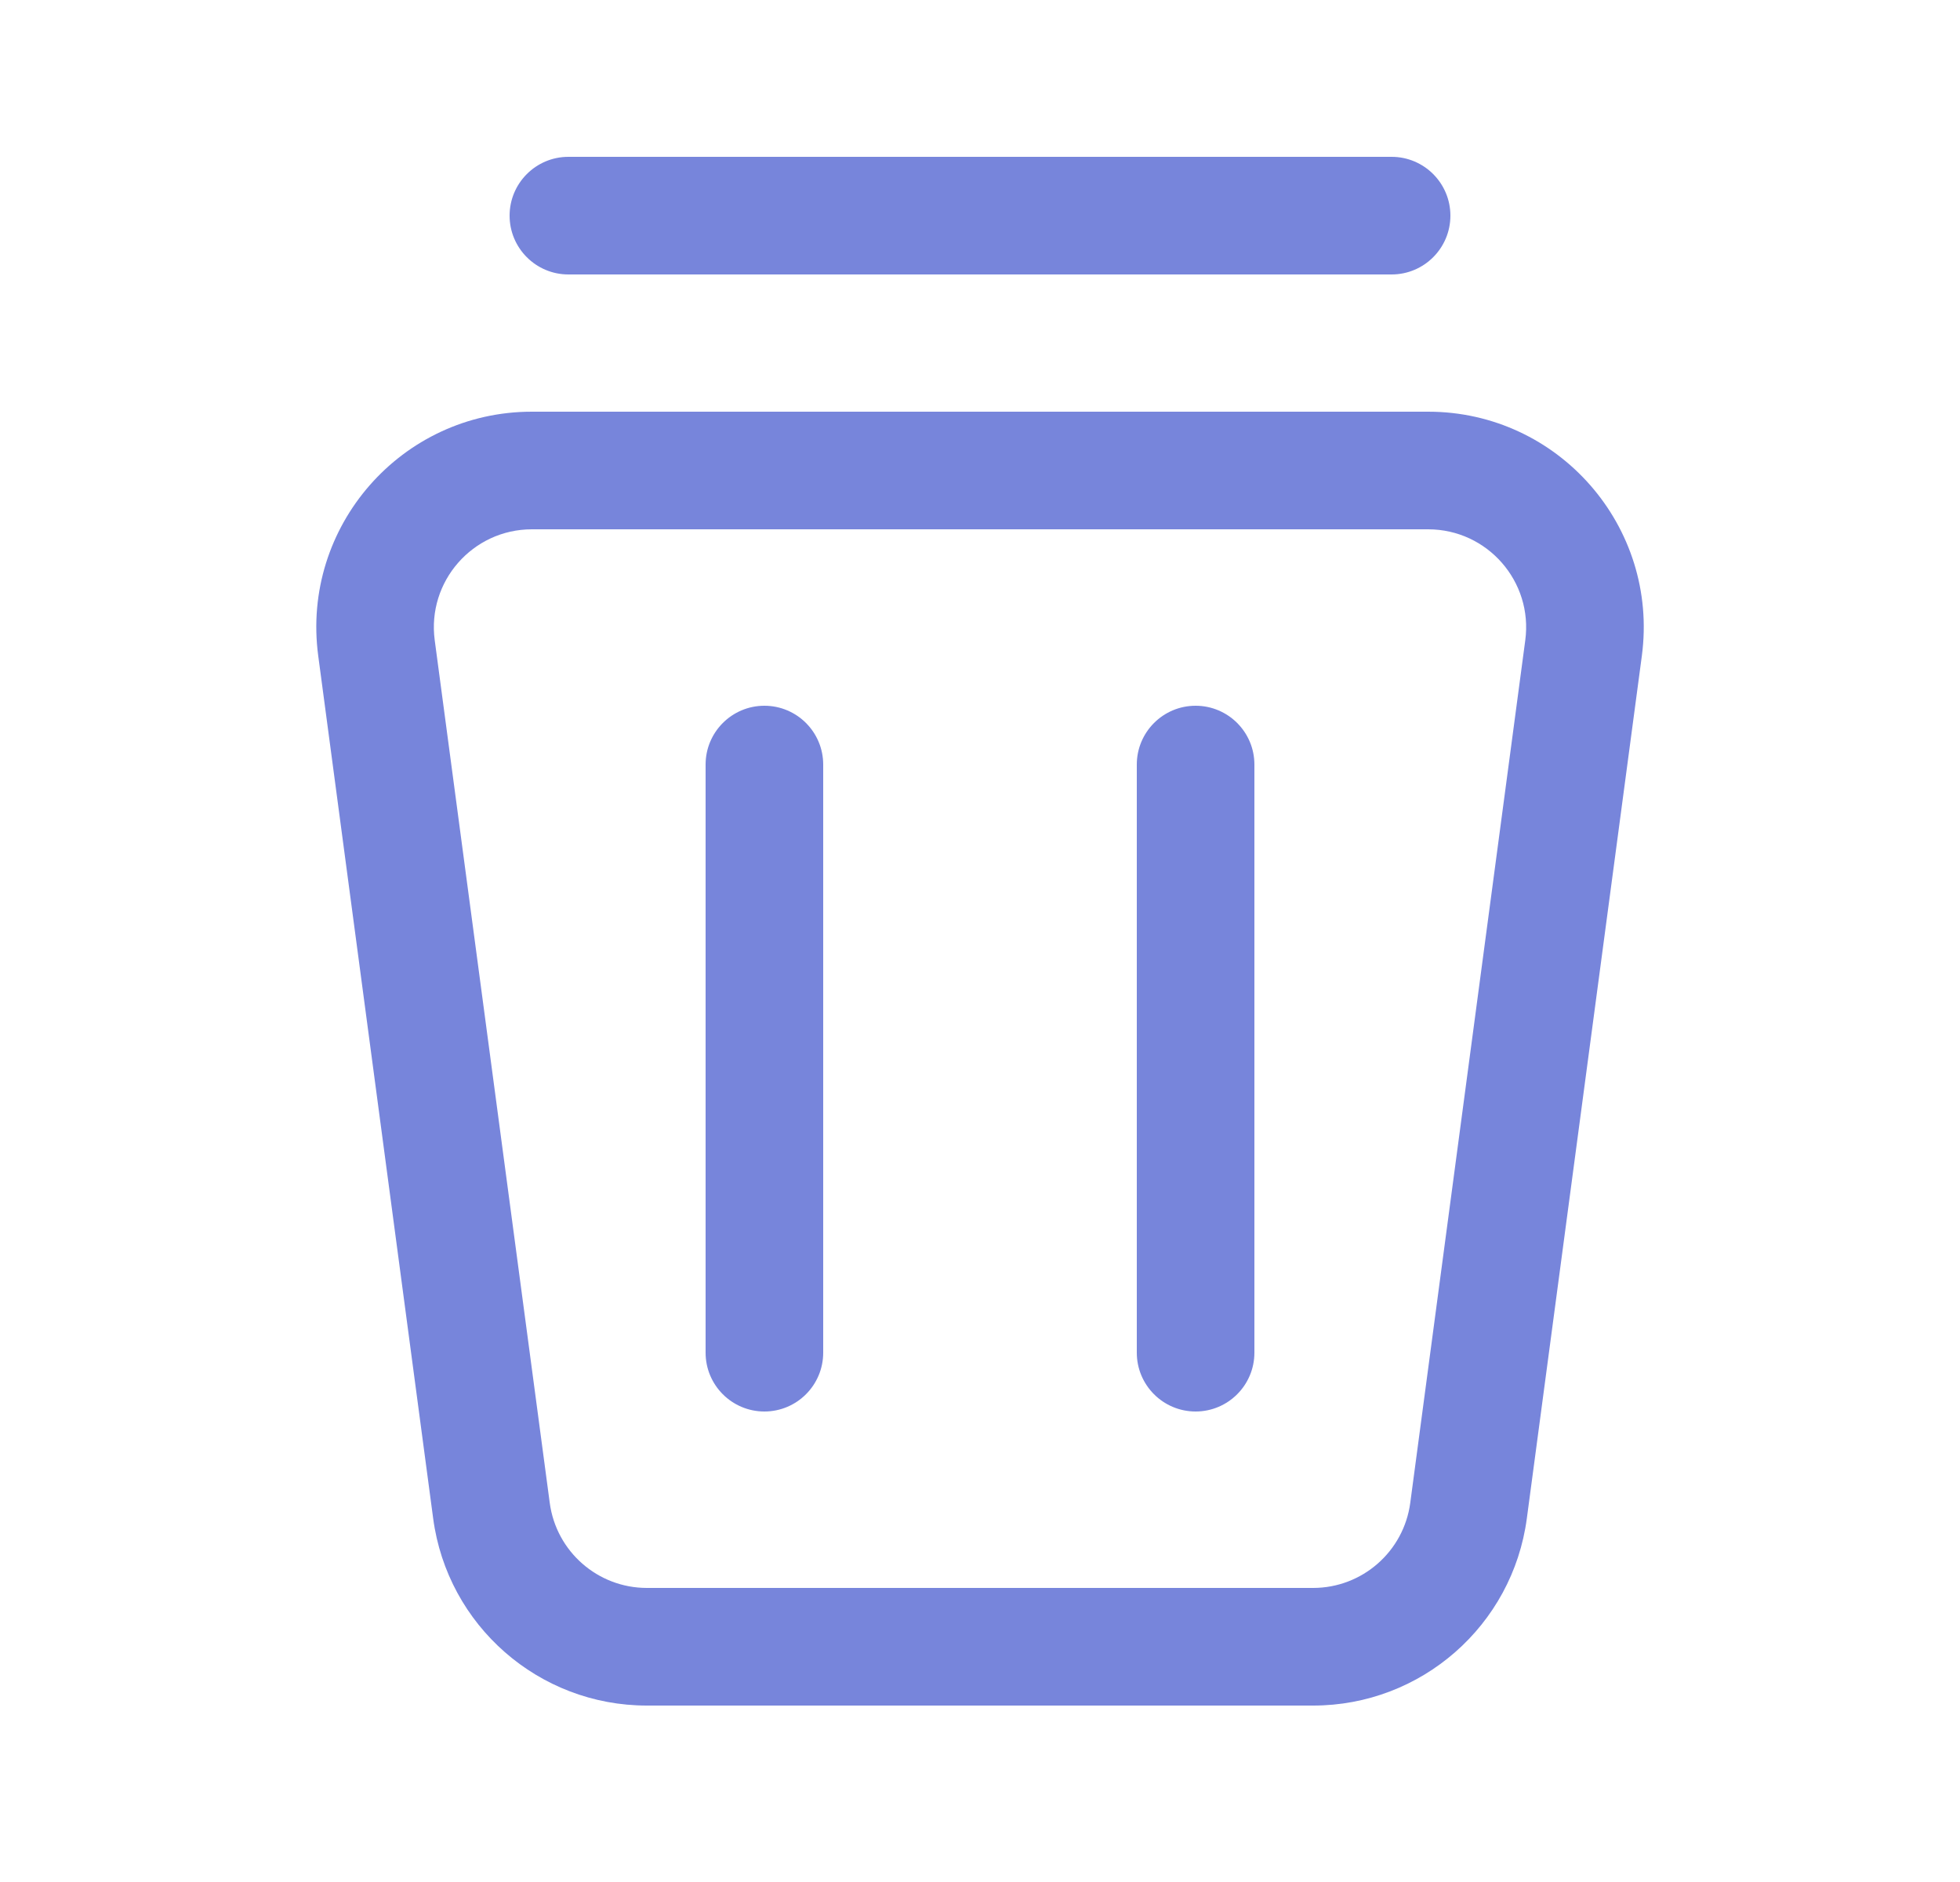
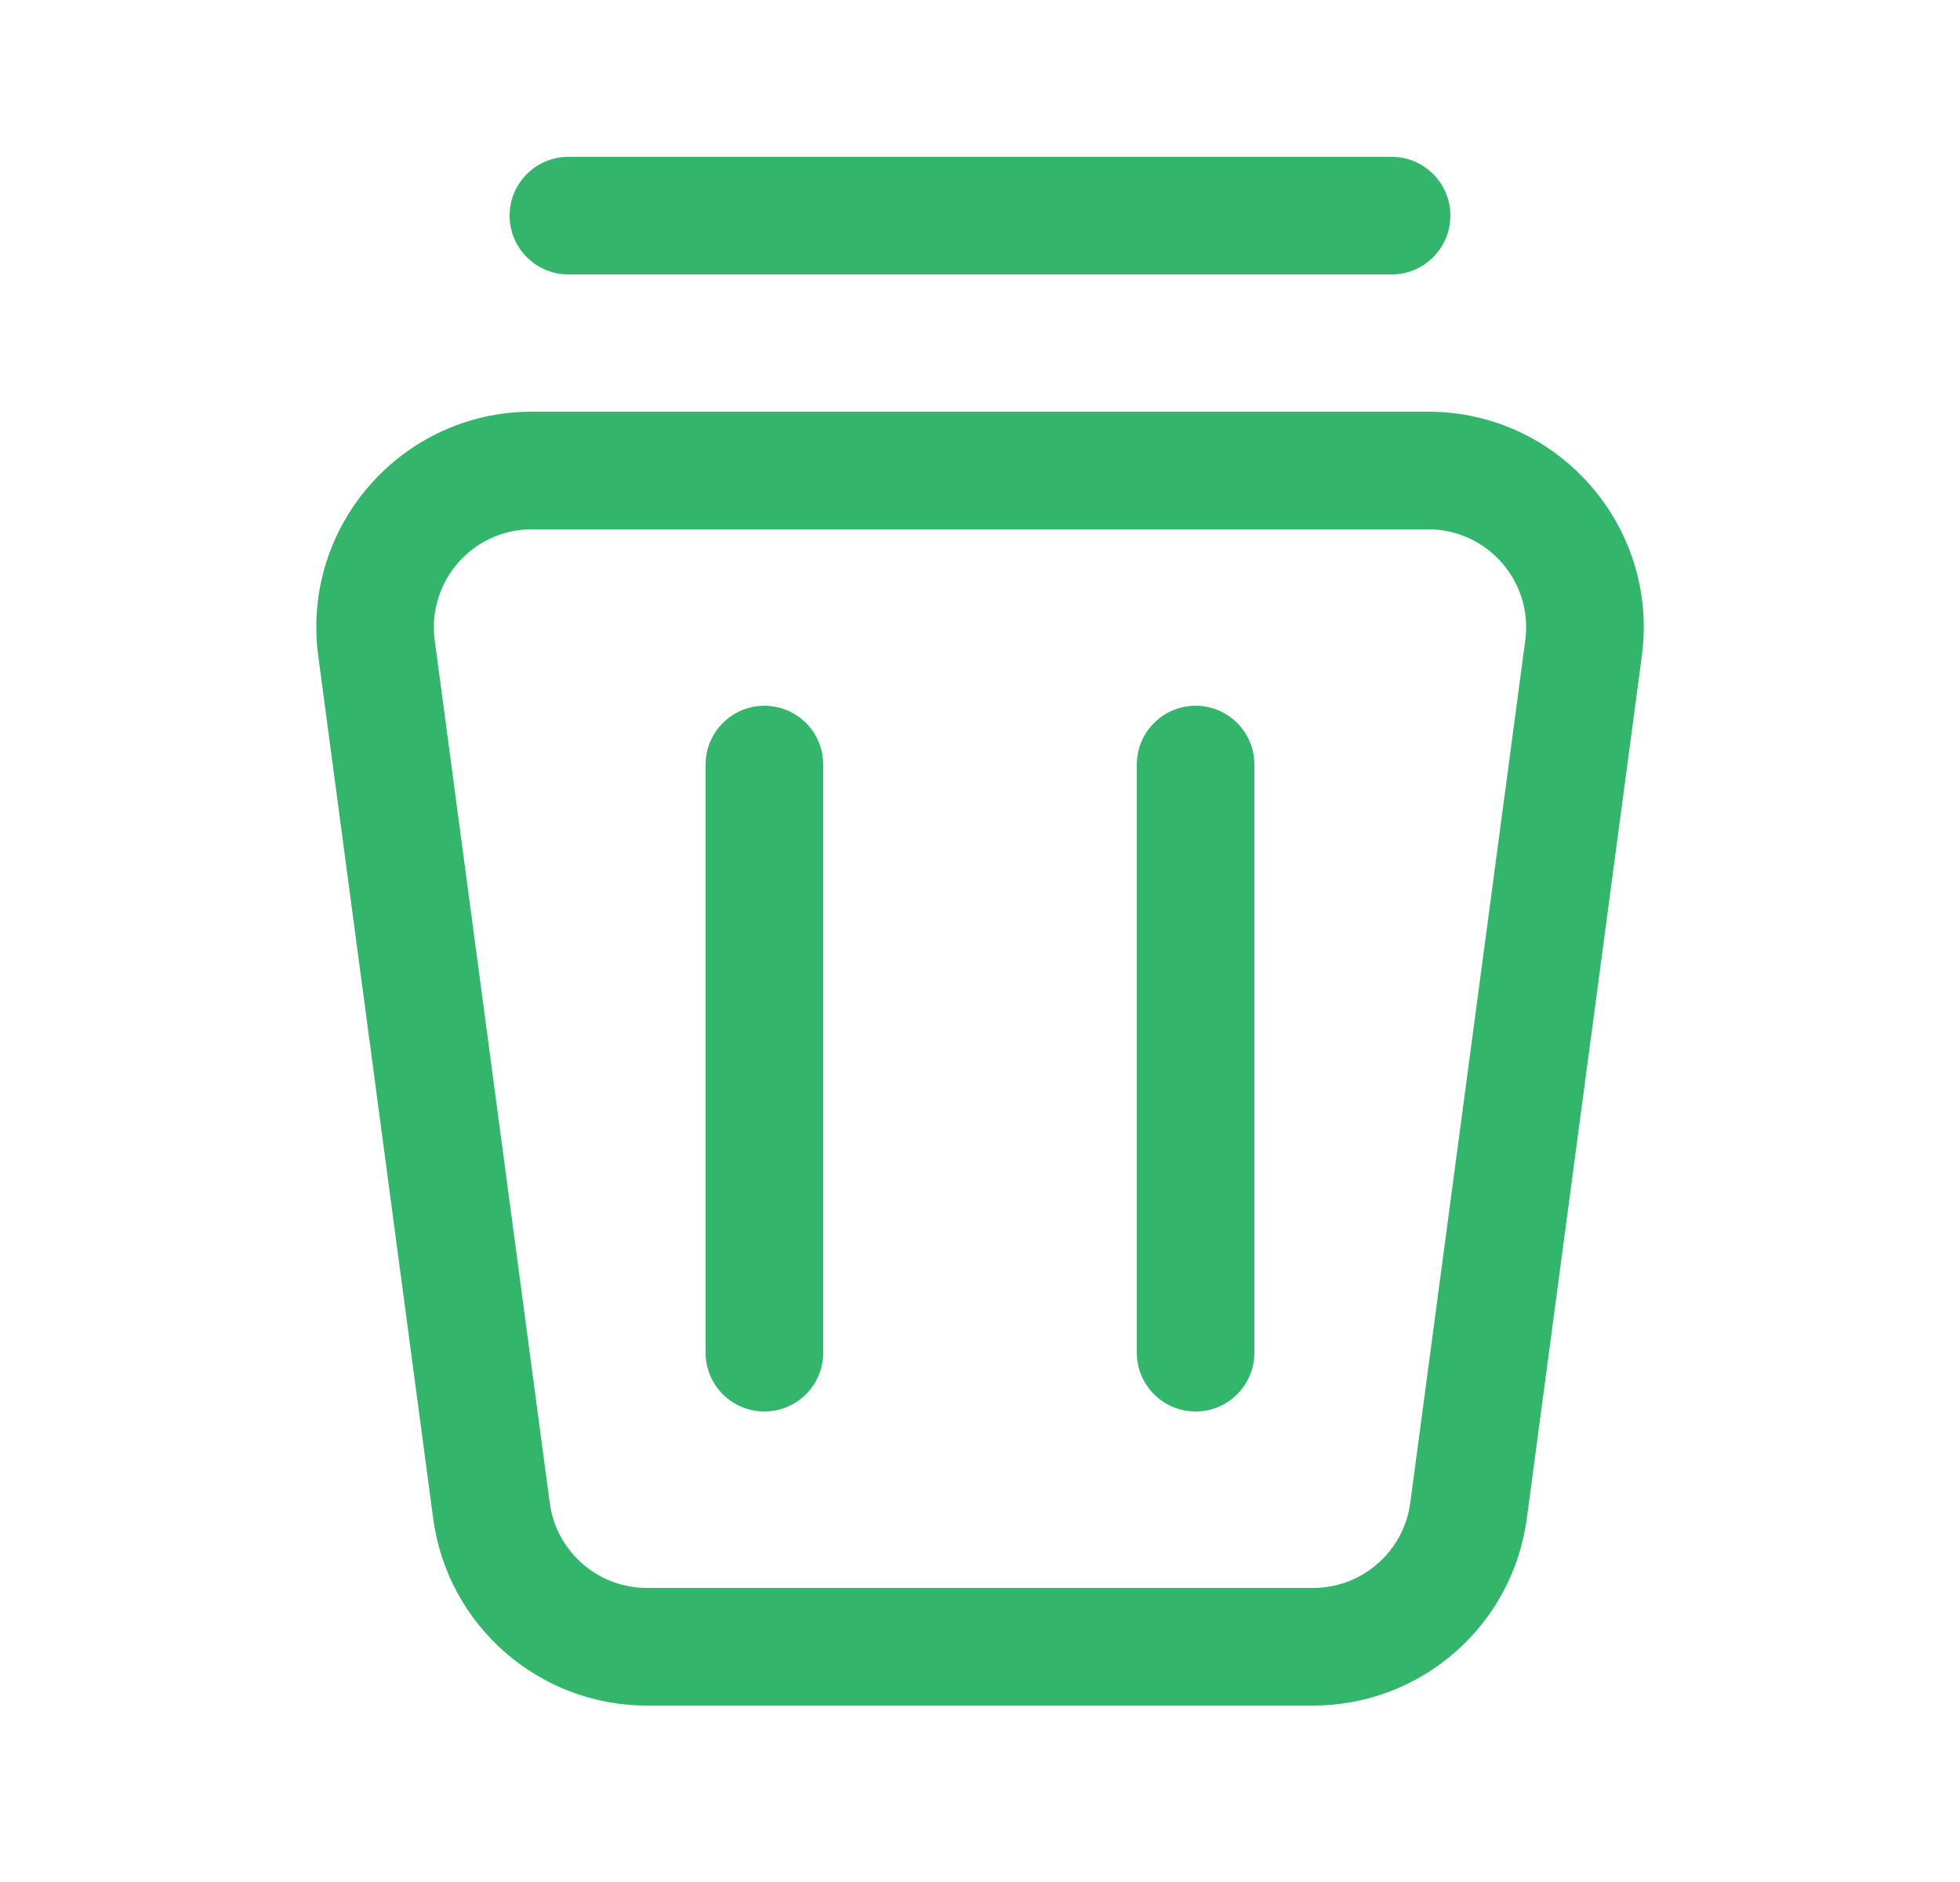
<svg xmlns="http://www.w3.org/2000/svg" width="25" height="24" viewBox="0 0 25 24" fill="none">
-   <path d="M6.5 2.75C6.5 2.336 6.836 2 7.25 2H17.75C18.164 2 18.5 2.336 18.5 2.75C18.5 3.164 18.164 3.5 17.75 3.5H7.25C6.836 3.5 6.5 3.164 6.5 2.75Z" fill="#7785DB" />
-   <path d="M9.75 18C9.336 18 9 17.664 9 17.25L9 9.75C9 9.336 9.336 9 9.75 9C10.164 9 10.5 9.336 10.5 9.75L10.5 17.25C10.5 17.664 10.164 18 9.75 18Z" fill="#7785DB" />
-   <path d="M15.25 18C14.836 18 14.5 17.664 14.5 17.25L14.5 9.75C14.5 9.336 14.836 9 15.25 9C15.664 9 16 9.336 16 9.75L16 17.25C16 17.664 15.664 18 15.25 18Z" fill="#7785DB" />
-   <path fill-rule="evenodd" clip-rule="evenodd" d="M6.784 6.75C6.028 6.75 5.445 7.416 5.545 8.165L7.012 19.165C7.095 19.786 7.625 20.25 8.251 20.25H16.749C17.375 20.25 17.905 19.786 17.988 19.165L19.455 8.165C19.555 7.416 18.972 6.75 18.216 6.75H6.784ZM4.059 8.363C3.839 6.715 5.121 5.25 6.784 5.25H18.216C19.879 5.25 21.161 6.715 20.942 8.363L19.475 19.363C19.293 20.73 18.127 21.75 16.749 21.75H8.251C6.873 21.75 5.707 20.73 5.525 19.363L4.059 8.363Z" fill="#7785DB" />
+   <path d="M6.5 2.75C6.5 2.336 6.836 2 7.25 2H17.75C18.164 2 18.5 2.336 18.5 2.75C18.5 3.164 18.164 3.5 17.75 3.5H7.25C6.836 3.5 6.5 3.164 6.5 2.75Z" fill="#33b66c" />
+   <path d="M9.75 18C9.336 18 9 17.664 9 17.25L9 9.75C9 9.336 9.336 9 9.75 9C10.164 9 10.5 9.336 10.5 9.75L10.5 17.25C10.5 17.664 10.164 18 9.75 18Z" fill="#33b66c" />
+   <path d="M15.25 18C14.836 18 14.5 17.664 14.5 17.25L14.5 9.75C14.5 9.336 14.836 9 15.25 9C15.664 9 16 9.336 16 9.75L16 17.25C16 17.664 15.664 18 15.25 18Z" fill="#33b66c" />
+   <path fill-rule="evenodd" clip-rule="evenodd" d="M6.784 6.75C6.028 6.75 5.445 7.416 5.545 8.165L7.012 19.165C7.095 19.786 7.625 20.25 8.251 20.25H16.749C17.375 20.25 17.905 19.786 17.988 19.165L19.455 8.165C19.555 7.416 18.972 6.75 18.216 6.75H6.784ZM4.059 8.363C3.839 6.715 5.121 5.25 6.784 5.25H18.216C19.879 5.25 21.161 6.715 20.942 8.363L19.475 19.363C19.293 20.73 18.127 21.75 16.749 21.75H8.251C6.873 21.75 5.707 20.73 5.525 19.363L4.059 8.363Z" fill="#33b66c" />
</svg>
